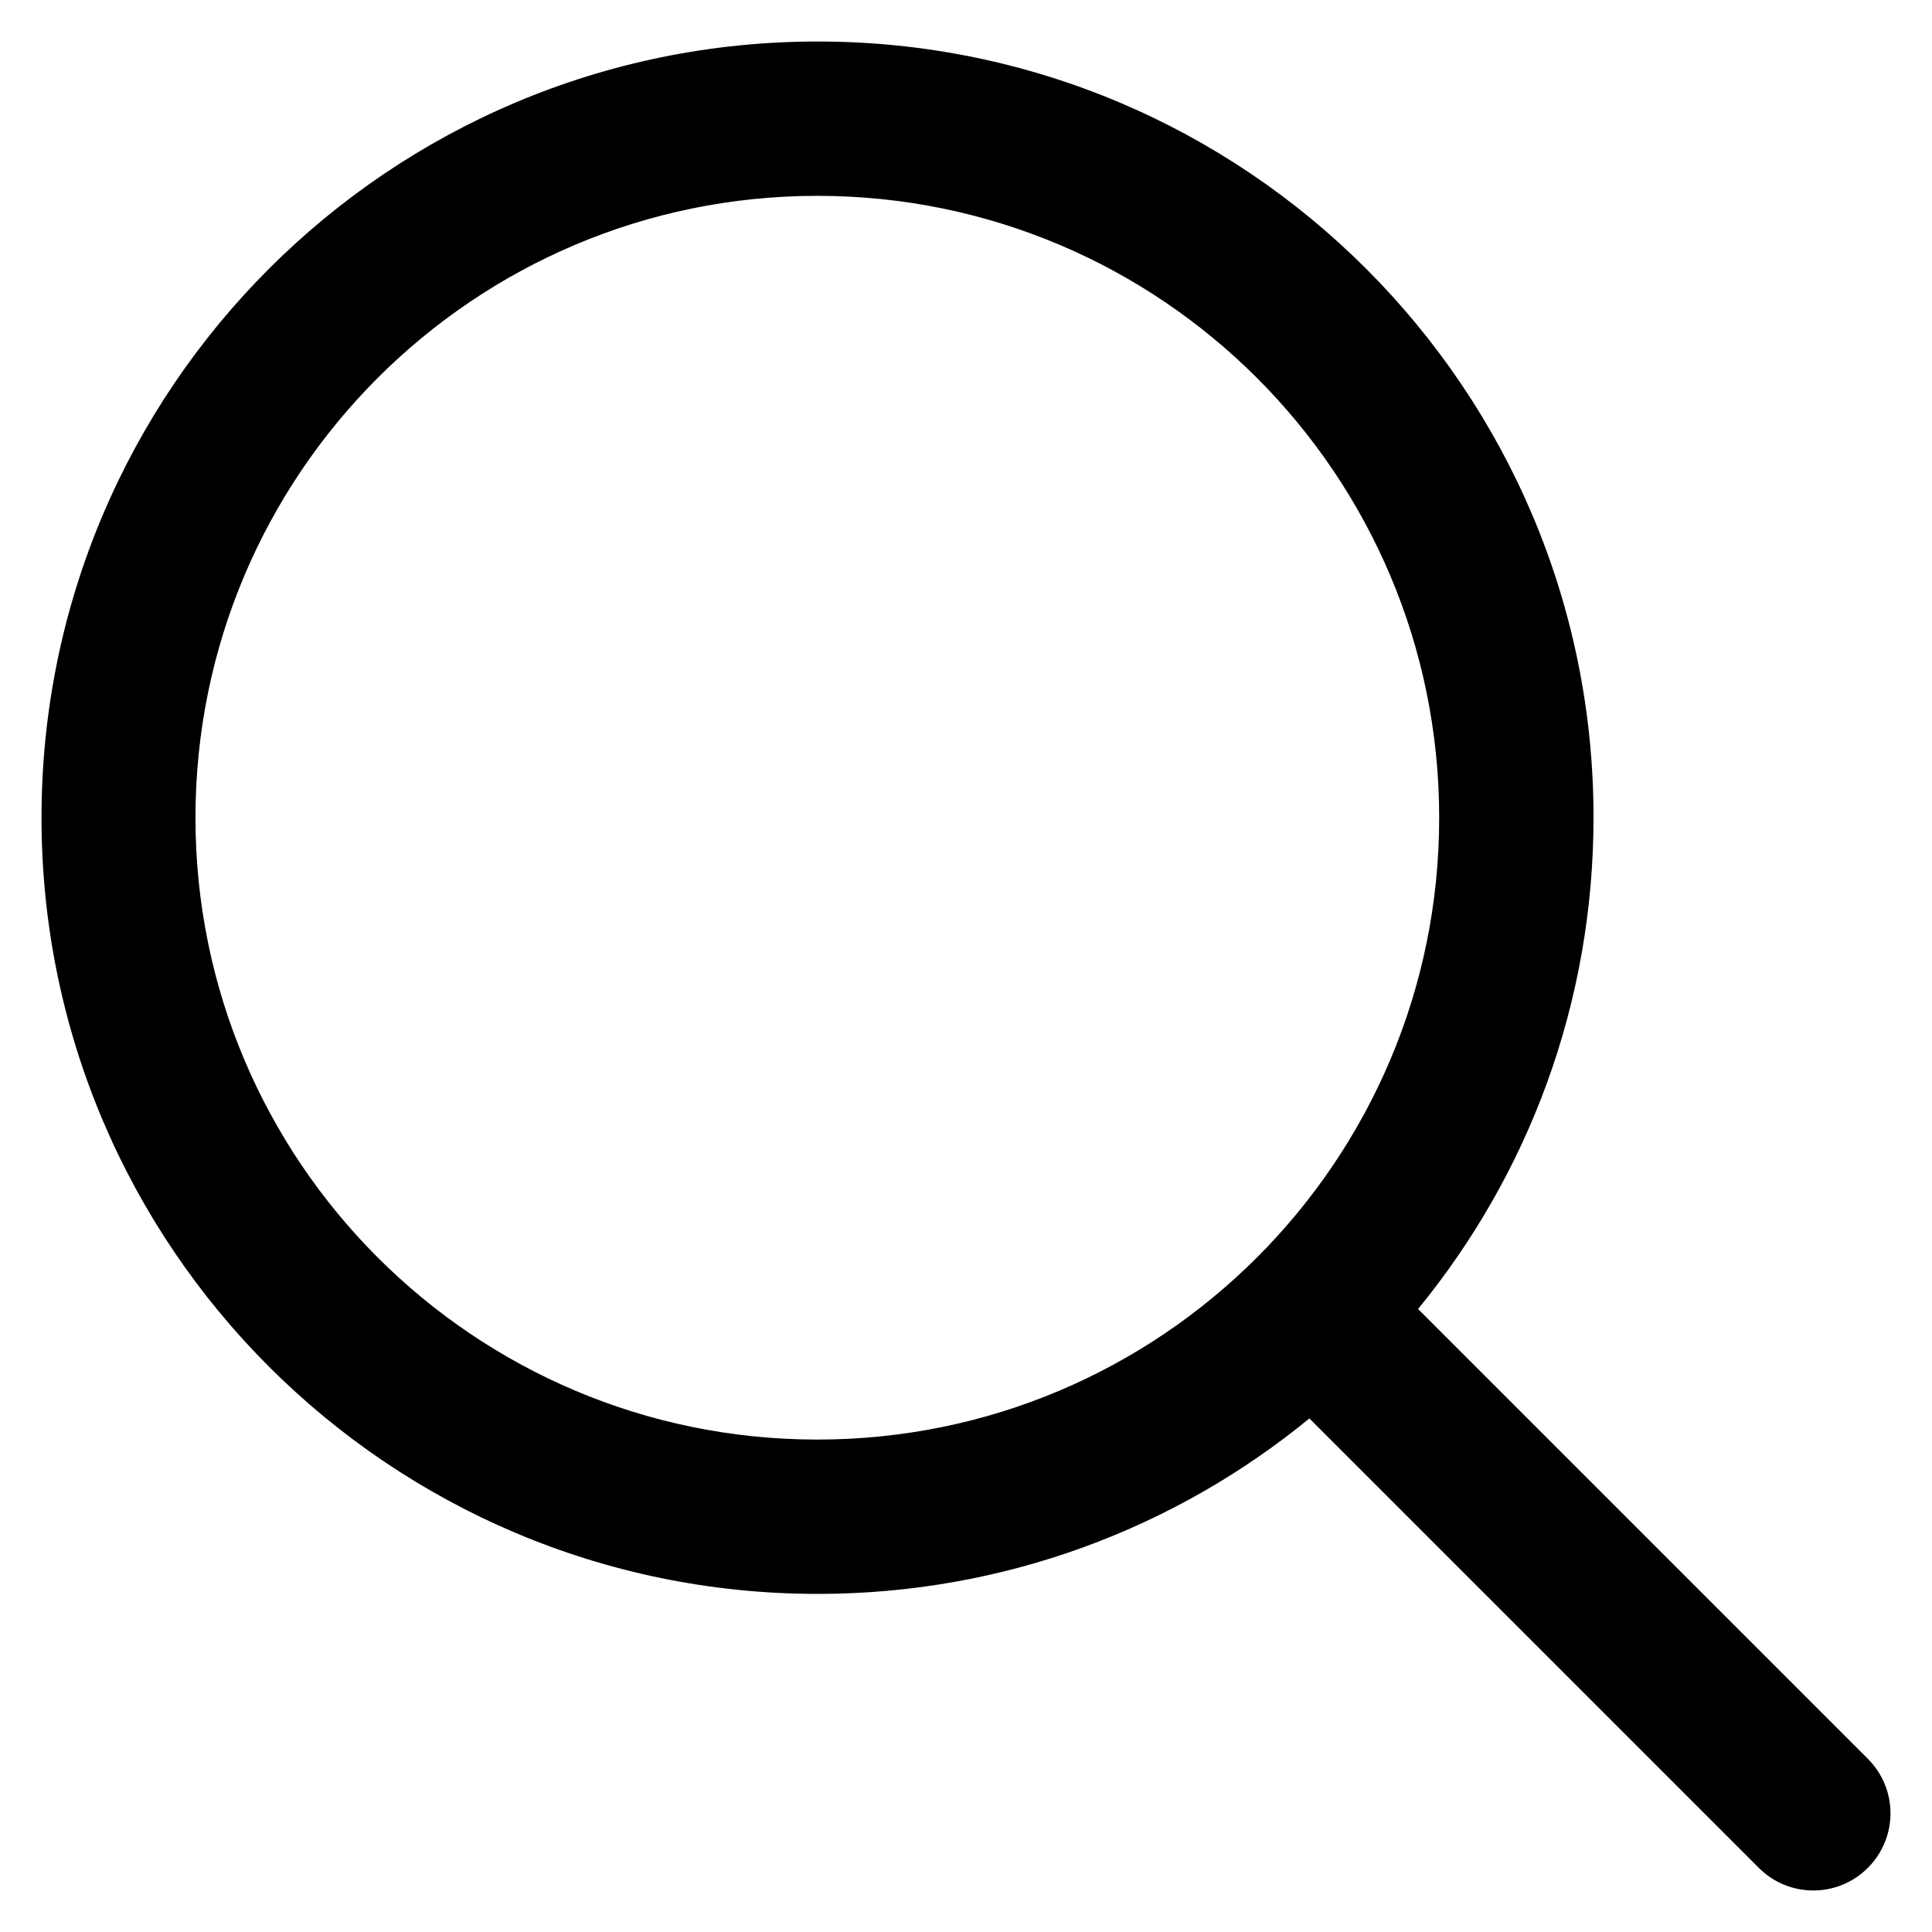
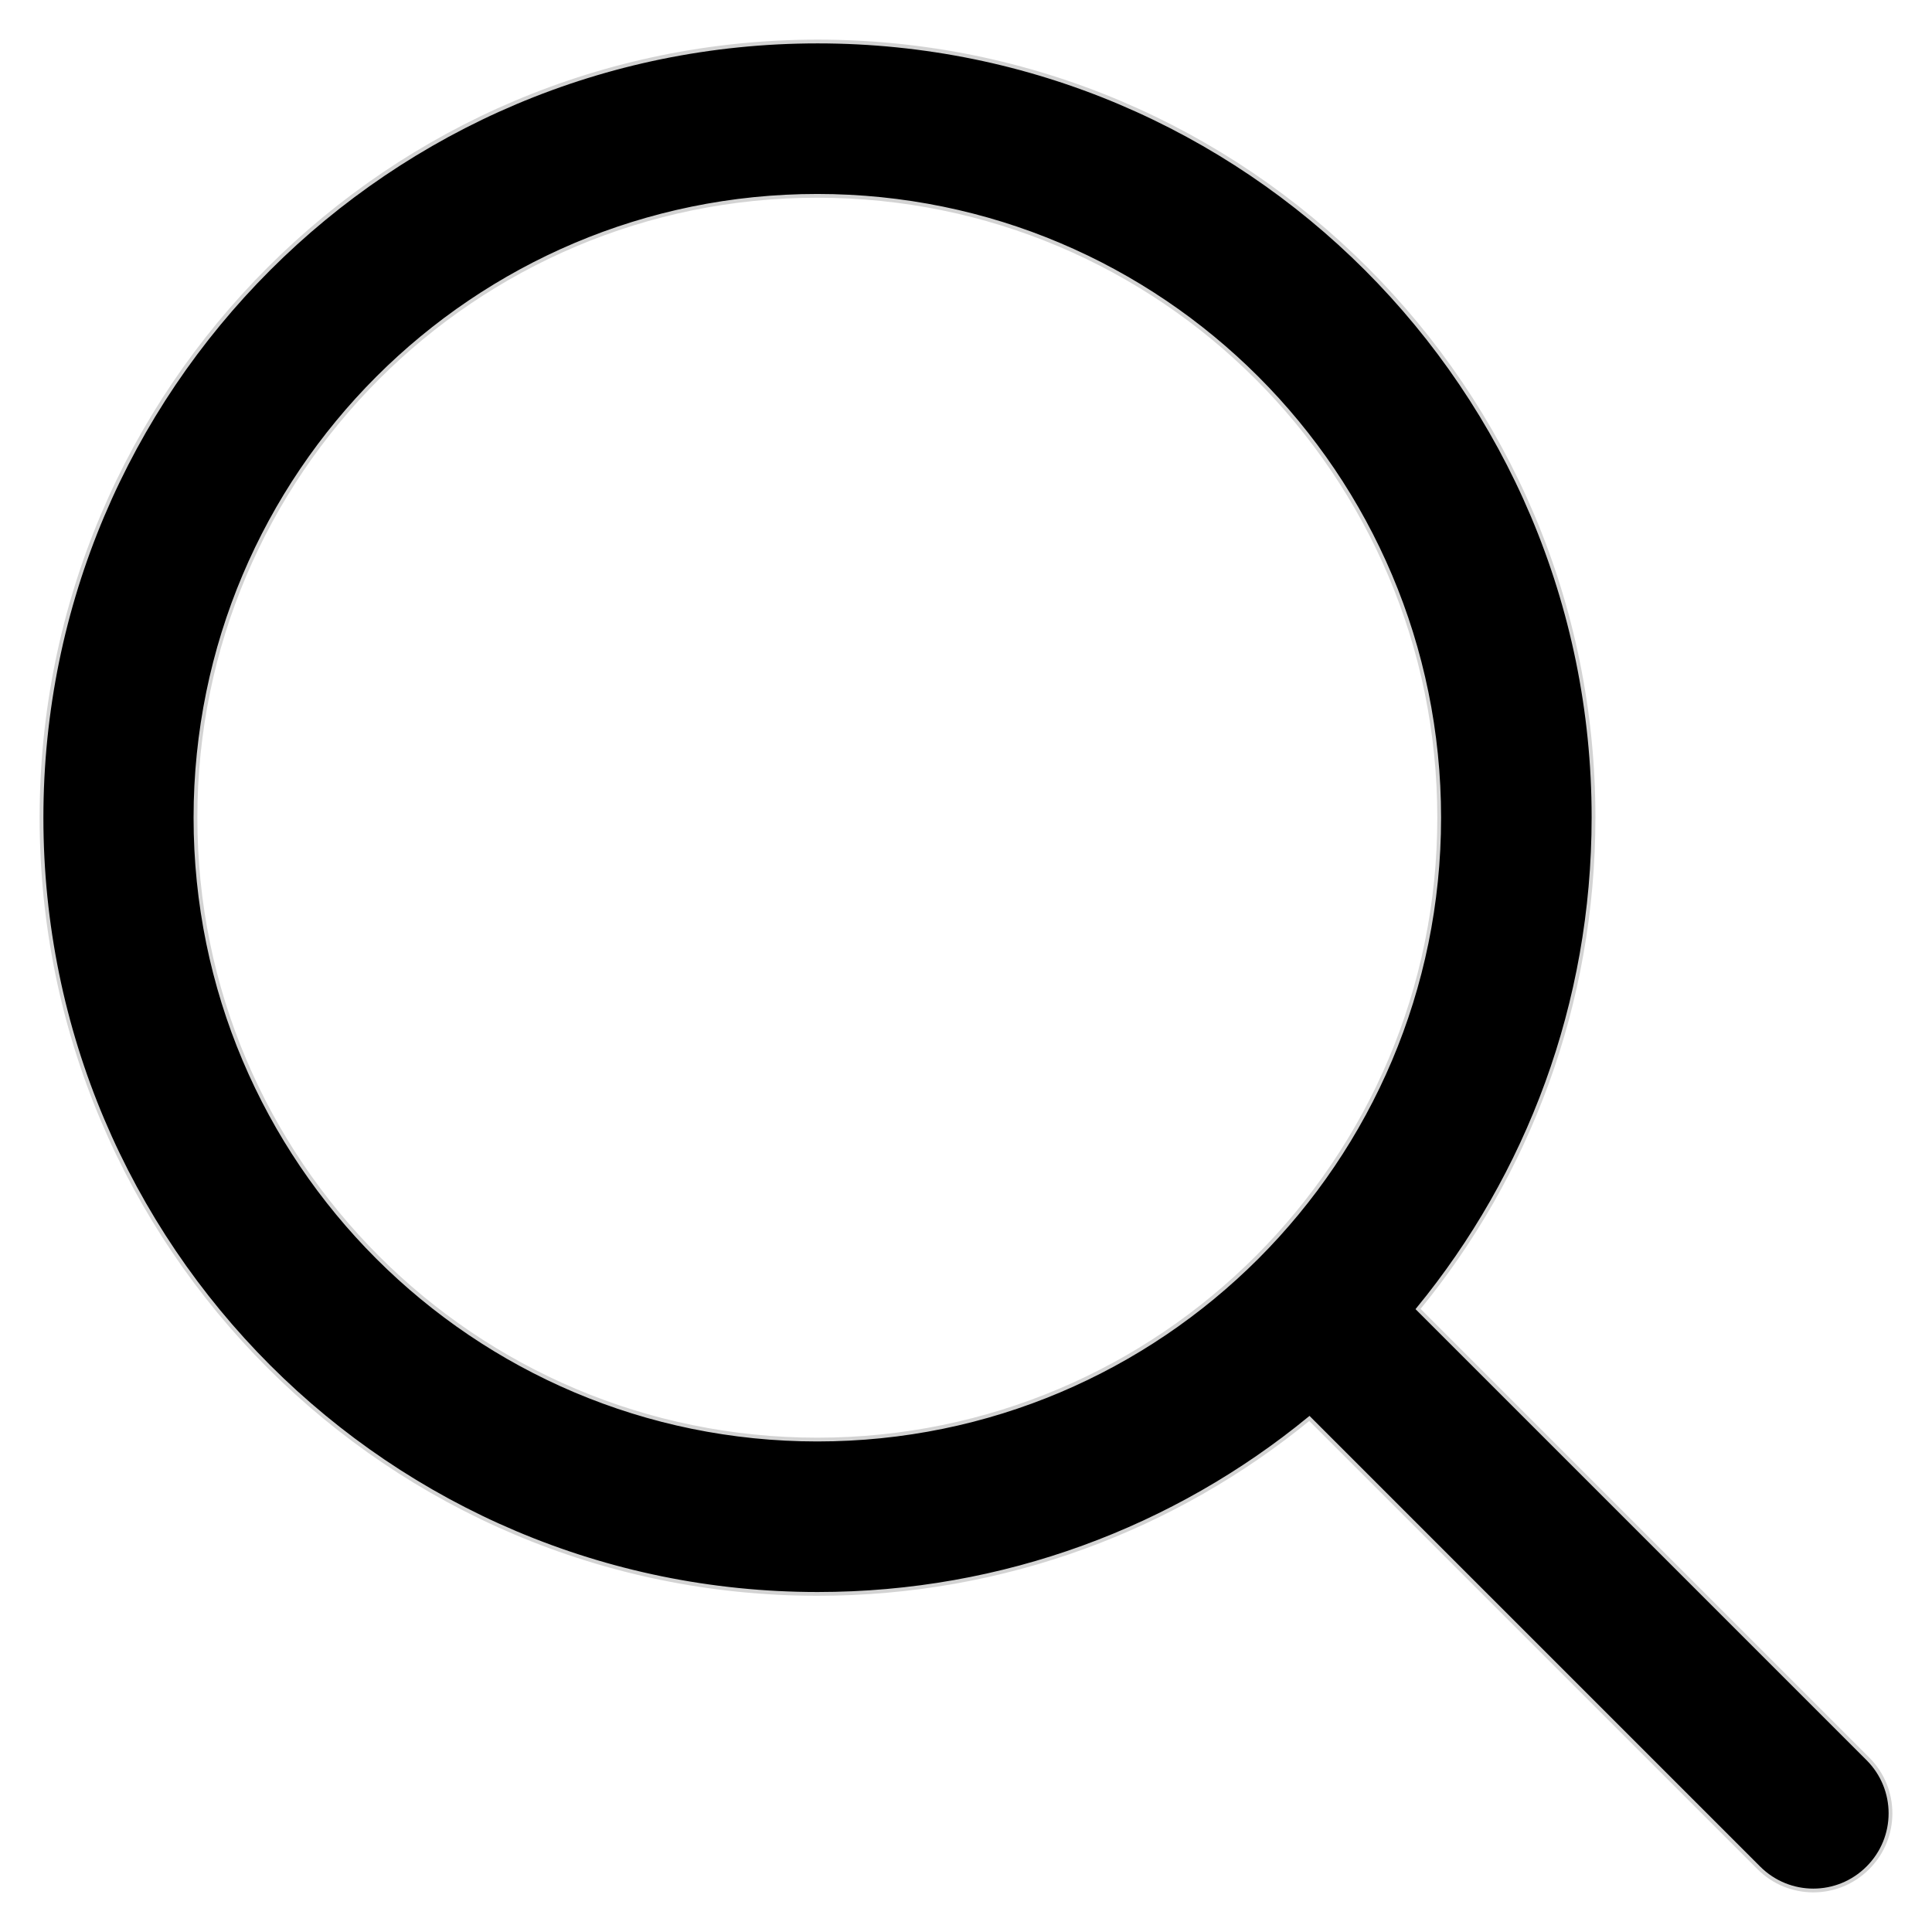
- <svg xmlns="http://www.w3.org/2000/svg" version="1.1" viewBox="0 0 512 512" enable-background="new 0 0 512 512" width="24" height="24">
+ <svg xmlns="http://www.w3.org/2000/svg" version="1.1" viewBox="0 0 512 512" width="20" height="20">
  <g>
-     <path d="m495,466.1l-119.2-119.2c29.1-35.5 46.5-80.8 46.5-130.3 0-113.5-92.1-205.6-205.6-205.6-113.6,0-205.7,92.1-205.7,205.7s92.1,205.7 205.7,205.7c49.4,0 94.8-17.4 130.3-46.5l119.1,119.1c8,8 20.9,8 28.9,0 8-8 8-20.9 0-28.9zm-443.2-249.4c-1.42109e-14-91 73.8-164.8 164.8-164.8 91,0 164.8,73.8 164.8,164.8s-73.8,164.8-164.8,164.8c-91,0-164.8-73.8-164.8-164.8z" />
+     <path stroke="lightgrey" d="m495,466.1l-119.2-119.2c29.1-35.5 46.5-80.8 46.5-130.3 0-113.5-92.1-205.6-205.6-205.6-113.6,0-205.7,92.1-205.7,205.7s92.1,205.7 205.7,205.7c49.4,0 94.8-17.4 130.3-46.5l119.1,119.1c8,8 20.9,8 28.9,0 8-8 8-20.9 0-28.9zm-443.2-249.4c-1.42109e-14-91 73.8-164.8 164.8-164.8 91,0 164.8,73.8 164.8,164.8s-73.8,164.8-164.8,164.8c-91,0-164.8-73.8-164.8-164.8z" />
  </g>
</svg>
